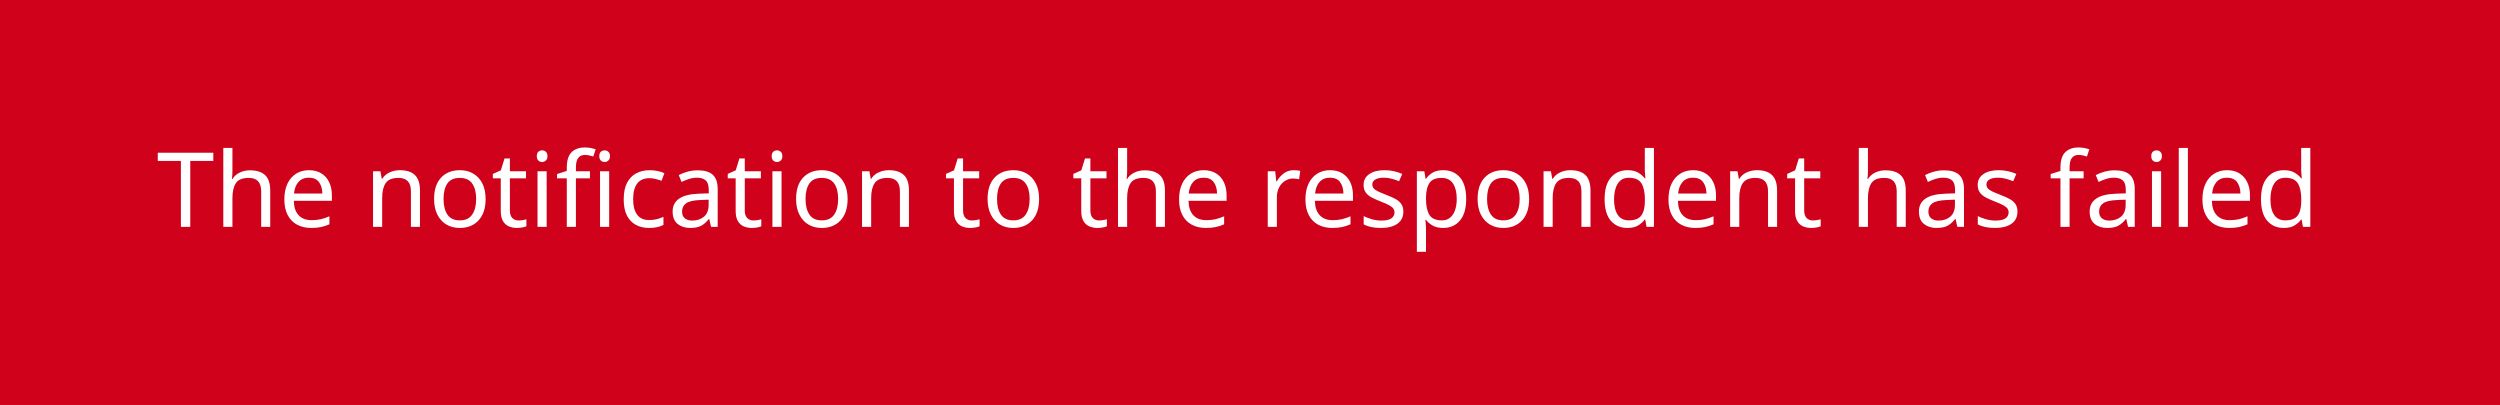
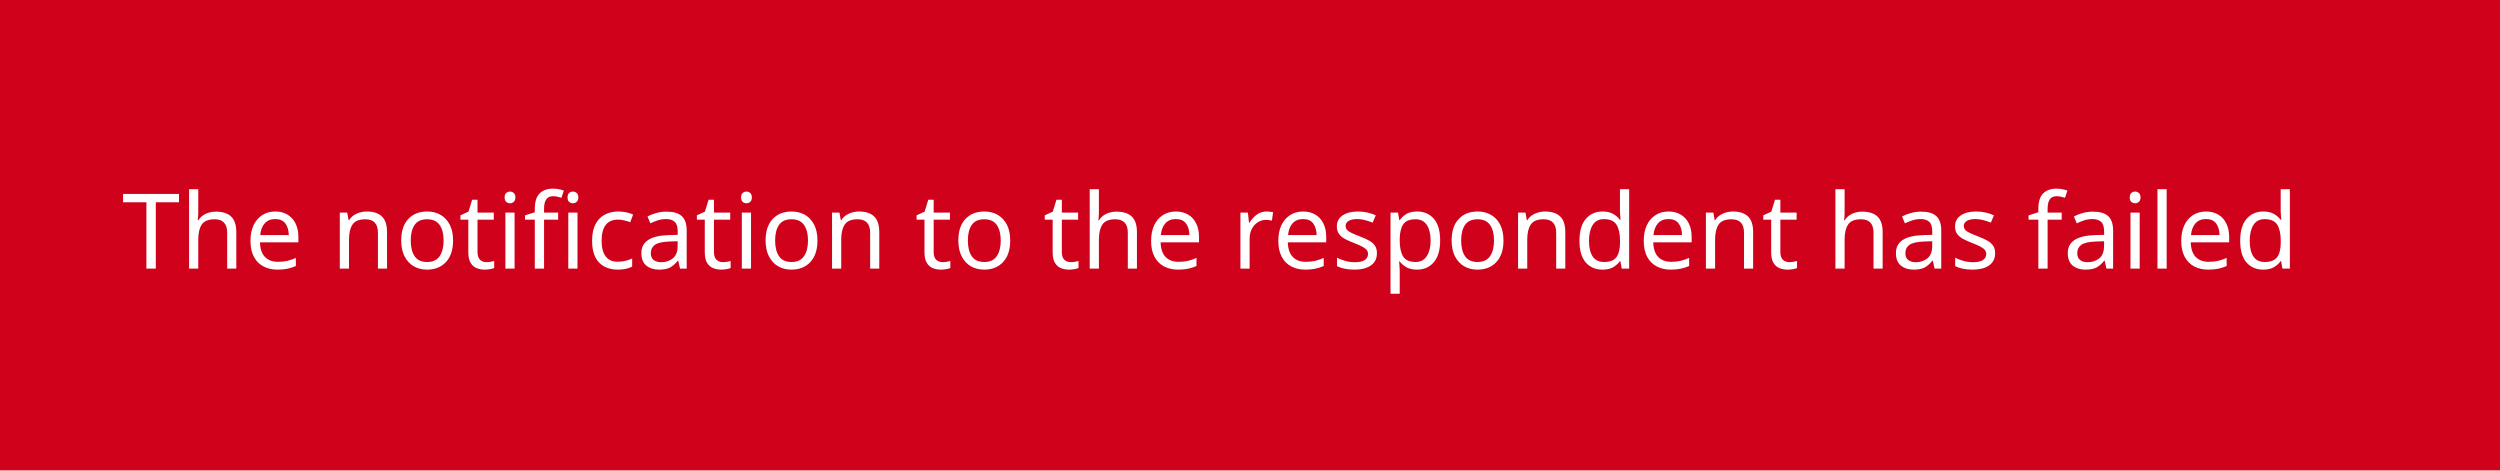
- <svg xmlns="http://www.w3.org/2000/svg" version="1.1" id="Layer_1" x="0px" y="0px" viewBox="0 0 963 156" style="enable-background:new 0 0 963 156;" xml:space="preserve">
+ <svg xmlns="http://www.w3.org/2000/svg" version="1.1" id="Layer_1" x="0px" y="0px" width="574px" height="108px" viewBox="0 0 574 108" style="enable-background:new 0 0 574 108;" xml:space="preserve">
  <style type="text/css">
- 	.st0{fill:#D0021B;}
- 	.st1{fill:none;}
- 	.st2{fill:#FFFFFF;}
- 	.st3{font-family:'Arial-BoldMT';}
- 	.st4{font-size:40px;}
+ 	.st0{fill:#F3F2F1;}
+ 	.st1{fill-rule:evenodd;clip-rule:evenodd;fill:#F3F2F1;}
+ 	.st2{fill:none;stroke:#008242;stroke-width:3;stroke-miterlimit:10;}
+ 	.st3{fill:#008242;}
+ 	.st4{fill:#FFFFFF;}
+ 	.st5{fill:none;stroke:#FFFFFF;stroke-width:4;stroke-miterlimit:10;}
+ 	.st6{fill:#1D70B8;}
+ 	.st7{fill:#F8F8F8;}
+ 	.st8{fill:#FFFFFF;stroke:#979797;stroke-width:3;}
+ 	.st9{fill:#D7D7D7;}
+ 	.st10{fill:none;stroke:#979797;}
+ 	.st11{fill:none;stroke:#979797;stroke-linecap:square;}
+ 	.st12{fill:#C9E1F1;}
+ 	.st13{fill:#FFFFFF;stroke:#000000;stroke-width:3;}
+ 	.st14{fill:none;stroke:#FF0000;stroke-width:2;}
+ 	.st15{fill:#9B9B9B;}
+ 	.st16{fill-rule:evenodd;clip-rule:evenodd;fill:#D8D8D8;}
+ 	.st17{fill:#FFFFFF;stroke:#9B9B9B;}
+ 	.st18{fill:none;stroke:#9B9B9B;}
+ 	.st19{fill:#FFFFFF;stroke:#FF0000;stroke-width:2;}
+ 	.st20{fill-rule:evenodd;clip-rule:evenodd;fill:#F8E71C;}
+ 	.st21{fill-rule:evenodd;clip-rule:evenodd;}
+ 	.st22{fill:none;stroke:#FFFFFF;stroke-width:4;stroke-linecap:square;}
+ 	.st23{fill-rule:evenodd;clip-rule:evenodd;fill:#FFFFFF;}
+ 	.st24{fill-rule:evenodd;clip-rule:evenodd;fill:#00703C;}
+ 	.st25{fill:#B10E1E;}
+ 	.st26{fill-rule:evenodd;clip-rule:evenodd;fill:#B10E1E;}
+ 	.st27{fill-rule:evenodd;clip-rule:evenodd;fill:#B10E1E;stroke:#979797;}
+ 	.st28{fill-rule:evenodd;clip-rule:evenodd;fill:#D0021B;}
+ 	.st29{fill:none;stroke:#DF0A15;stroke-miterlimit:10;}
+ 	.st30{fill:#F7931E;}
+ 	.st31{fill:none;}
+ 	.st32{font-family:'Arial-BoldMT';}
+ 	.st33{font-size:24px;}
</style>
-   <g>
-     <rect class="st0" width="963" height="156" />
-   </g>
-   <rect x="0" y="58.8" class="st1" width="963" height="35.2" />
-   <text transform="matrix(1 0 0 1 60.3672 87.4009)" class="st2 st3 st4">The notification to the respondent has failed</text>
+   <rect id="Rectangle-Copy-21_16_" class="st28" width="574" height="108" />
+   <rect x="28" y="44.5" class="st31" width="527.2" height="64.4" />
+   <text transform="matrix(1 0 0 1 28.0201 61.672)" class="st4 st32 st33">The notification to the respondent has failed</text>
</svg>
